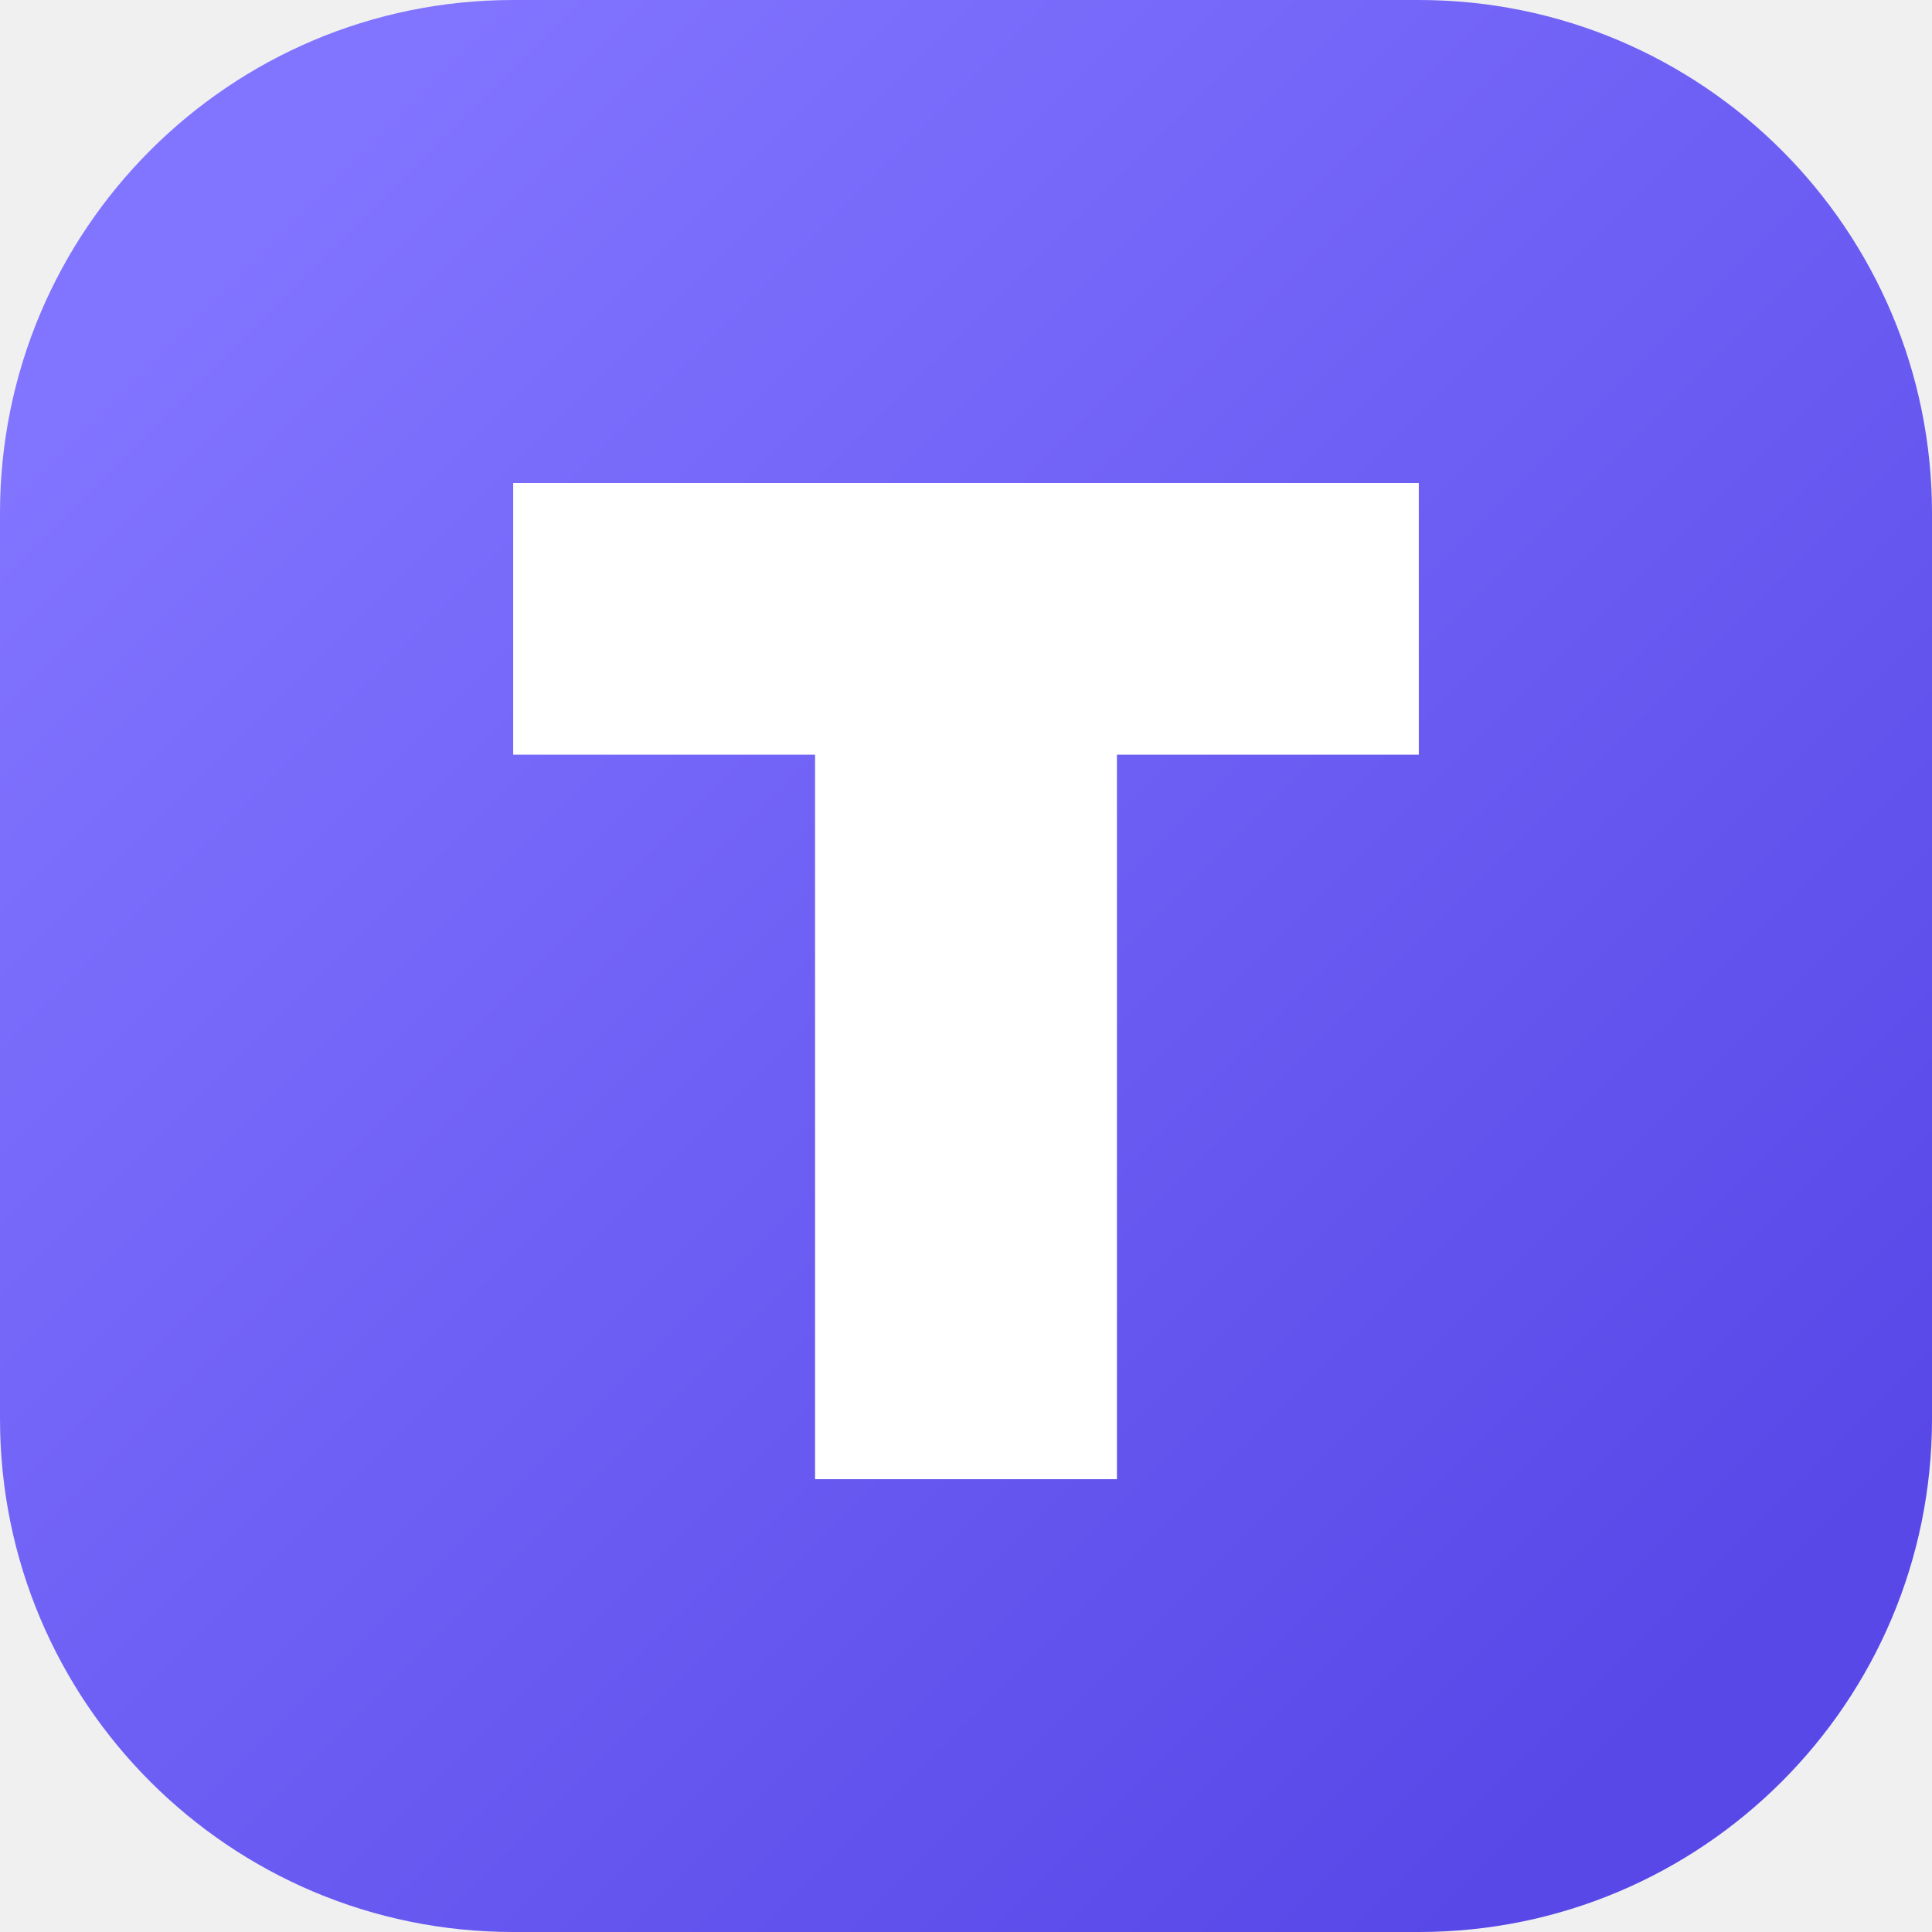
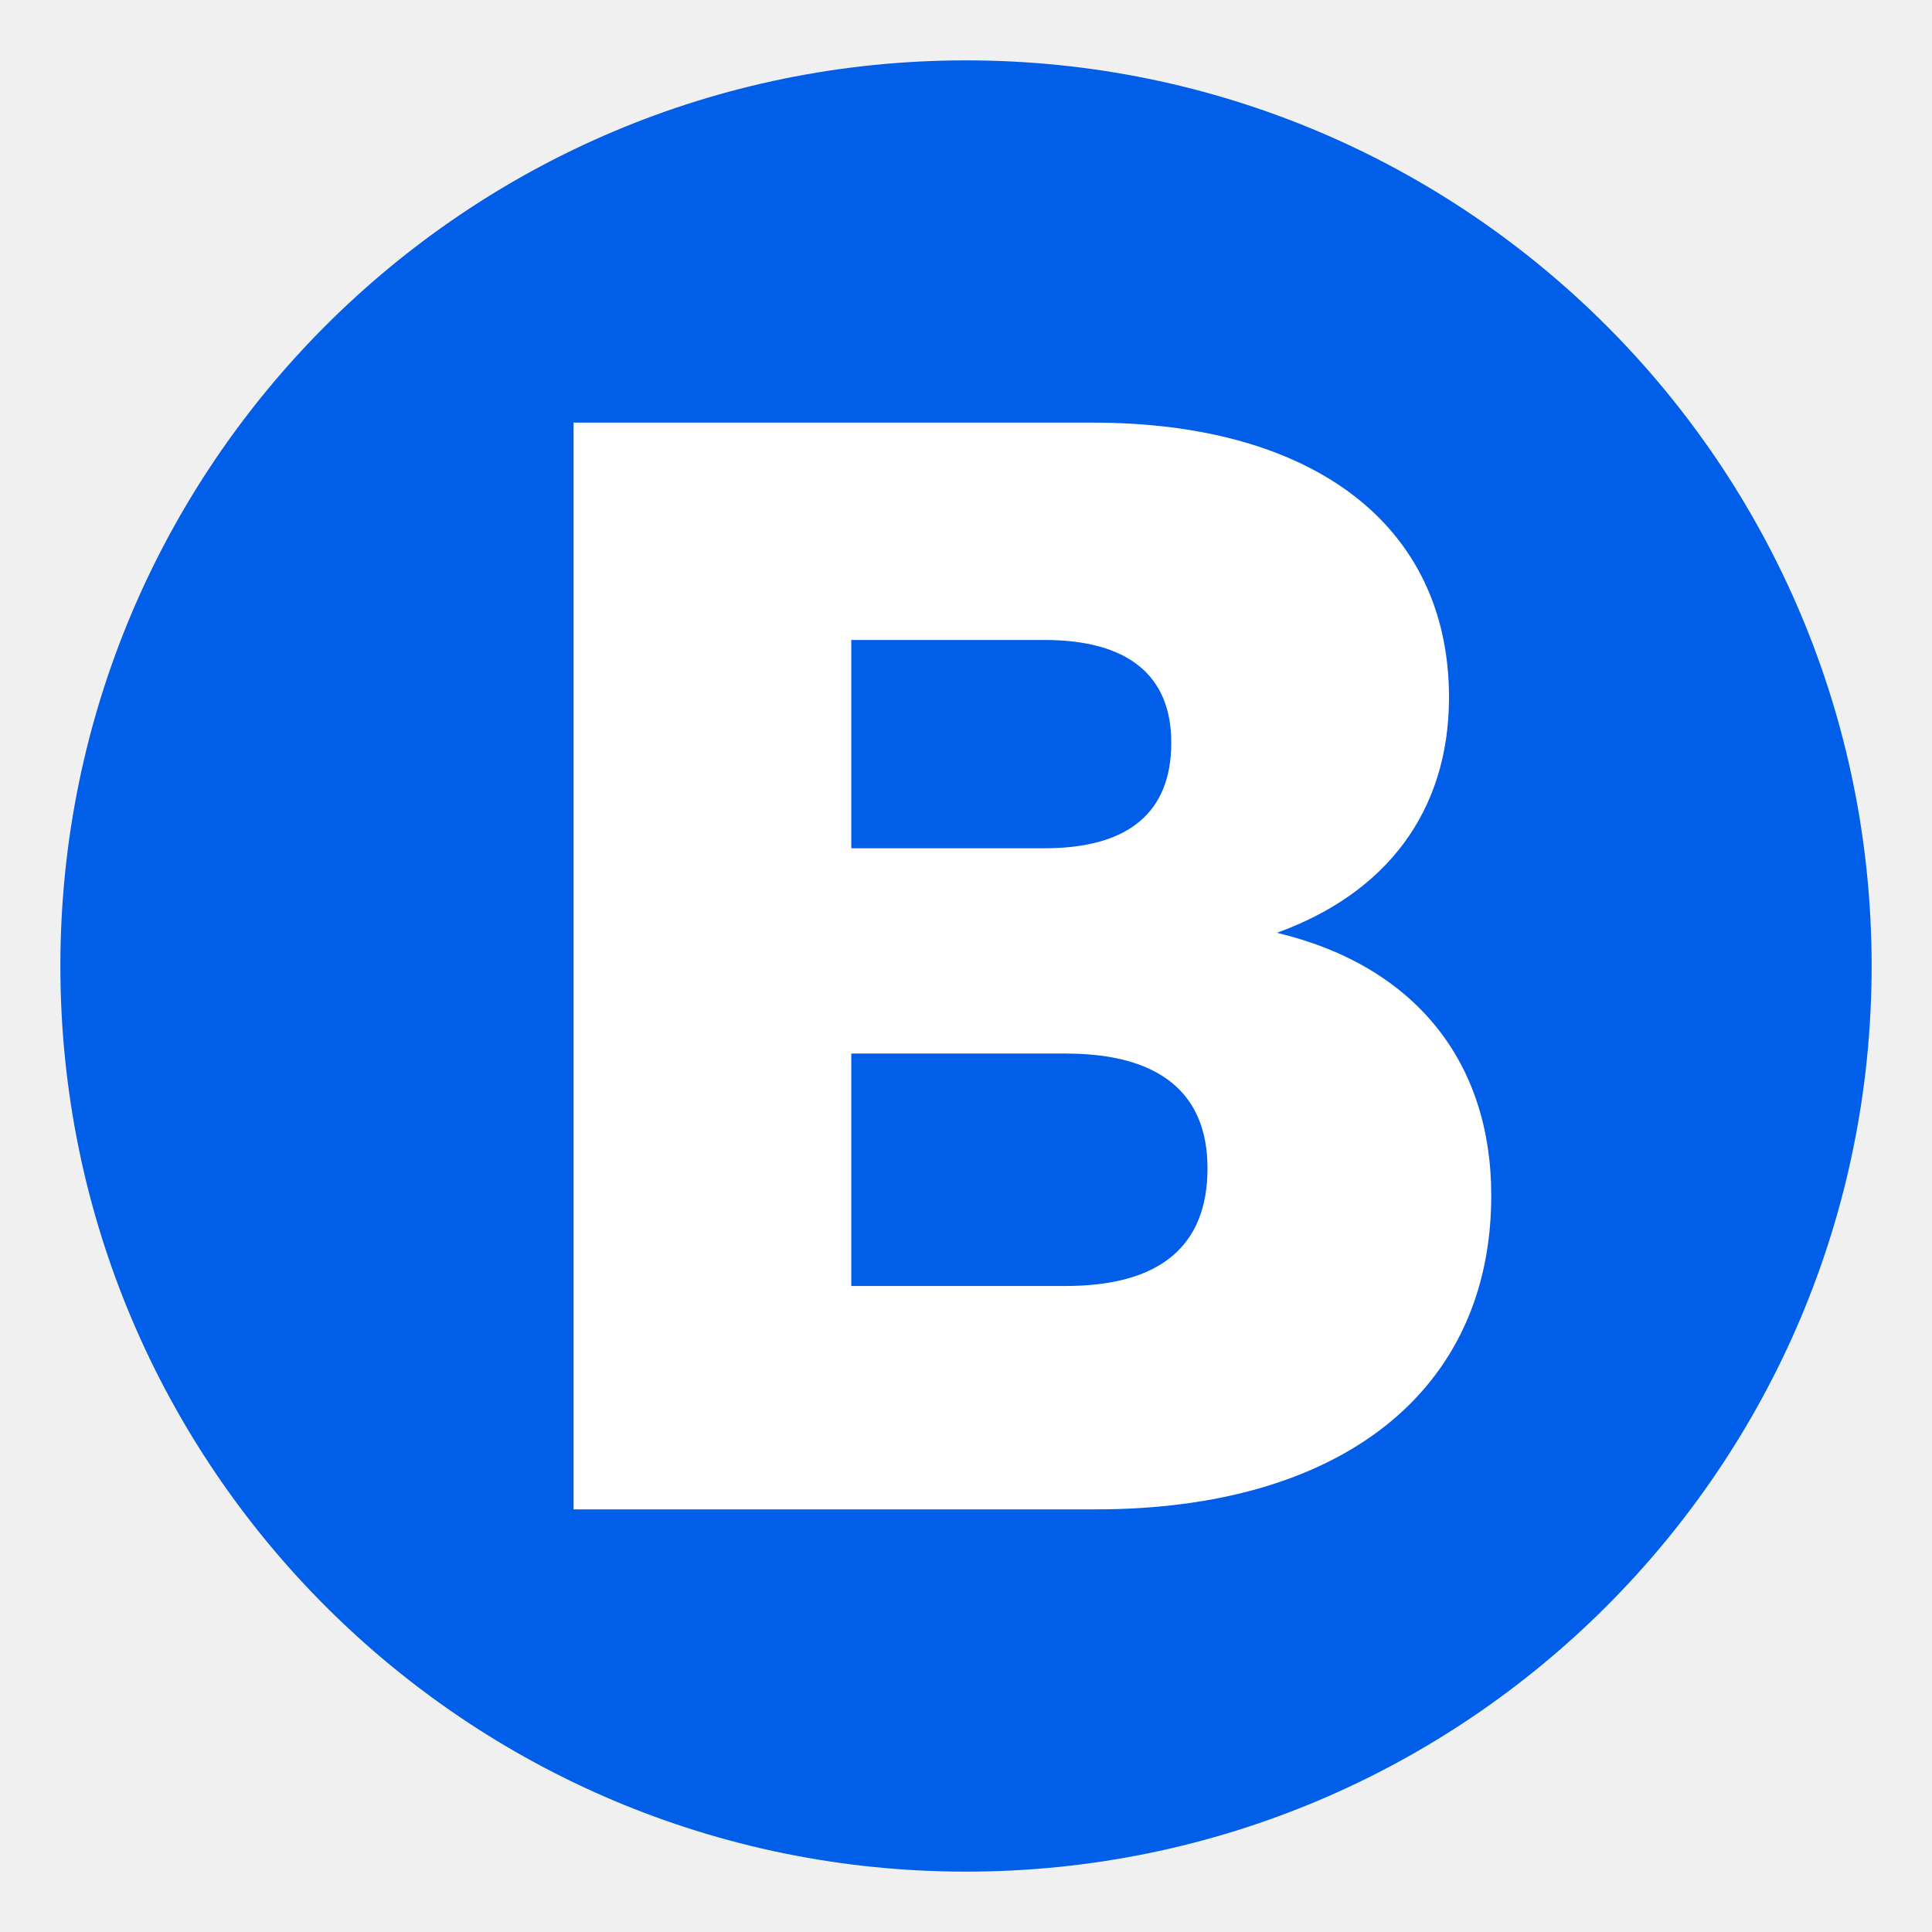
- <svg xmlns="http://www.w3.org/2000/svg" viewBox="0 0 64 64" role="img" aria-label="Tixaro">
-   <defs>
-     <linearGradient id="g" x1="8" y1="8" x2="56" y2="56" gradientUnits="userSpaceOnUse">
-       <stop stop-color="#8174ff" />
-       <stop offset="1" stop-color="#5848e8" />
-     </linearGradient>
-   </defs>
-   <rect width="64" height="64" rx="17" fill="url(#g)" />
-   <path fill="#fff" d="M17 16h30v9H37v24H27V25H17z" />
+ <svg xmlns="http://www.w3.org/2000/svg" viewBox="0 0 64 64" role="img" aria-label="Tixaro Service Desk">
+   <circle cx="32" cy="32" r="30" fill="#005ee9" />
+   <path fill="#fff" d="M19 14h17.2c7.3 0 11.8 3.4 11.8 9.1 0 3.8-2.1 6.5-5.7 7.8 4.6 1.1 7.1 4.3 7.1 8.7 0 6.5-5 10.4-13.1 10.4H19V14Zm9.2 7.2v6.9h6.4c2.8 0 4.2-1.2 4.2-3.5 0-2.2-1.4-3.4-4.2-3.4h-6.4Zm0 13.7v7.7h7.1c3.1 0 4.7-1.3 4.7-3.9 0-2.5-1.6-3.8-4.7-3.8h-7.1Z" />
</svg>
